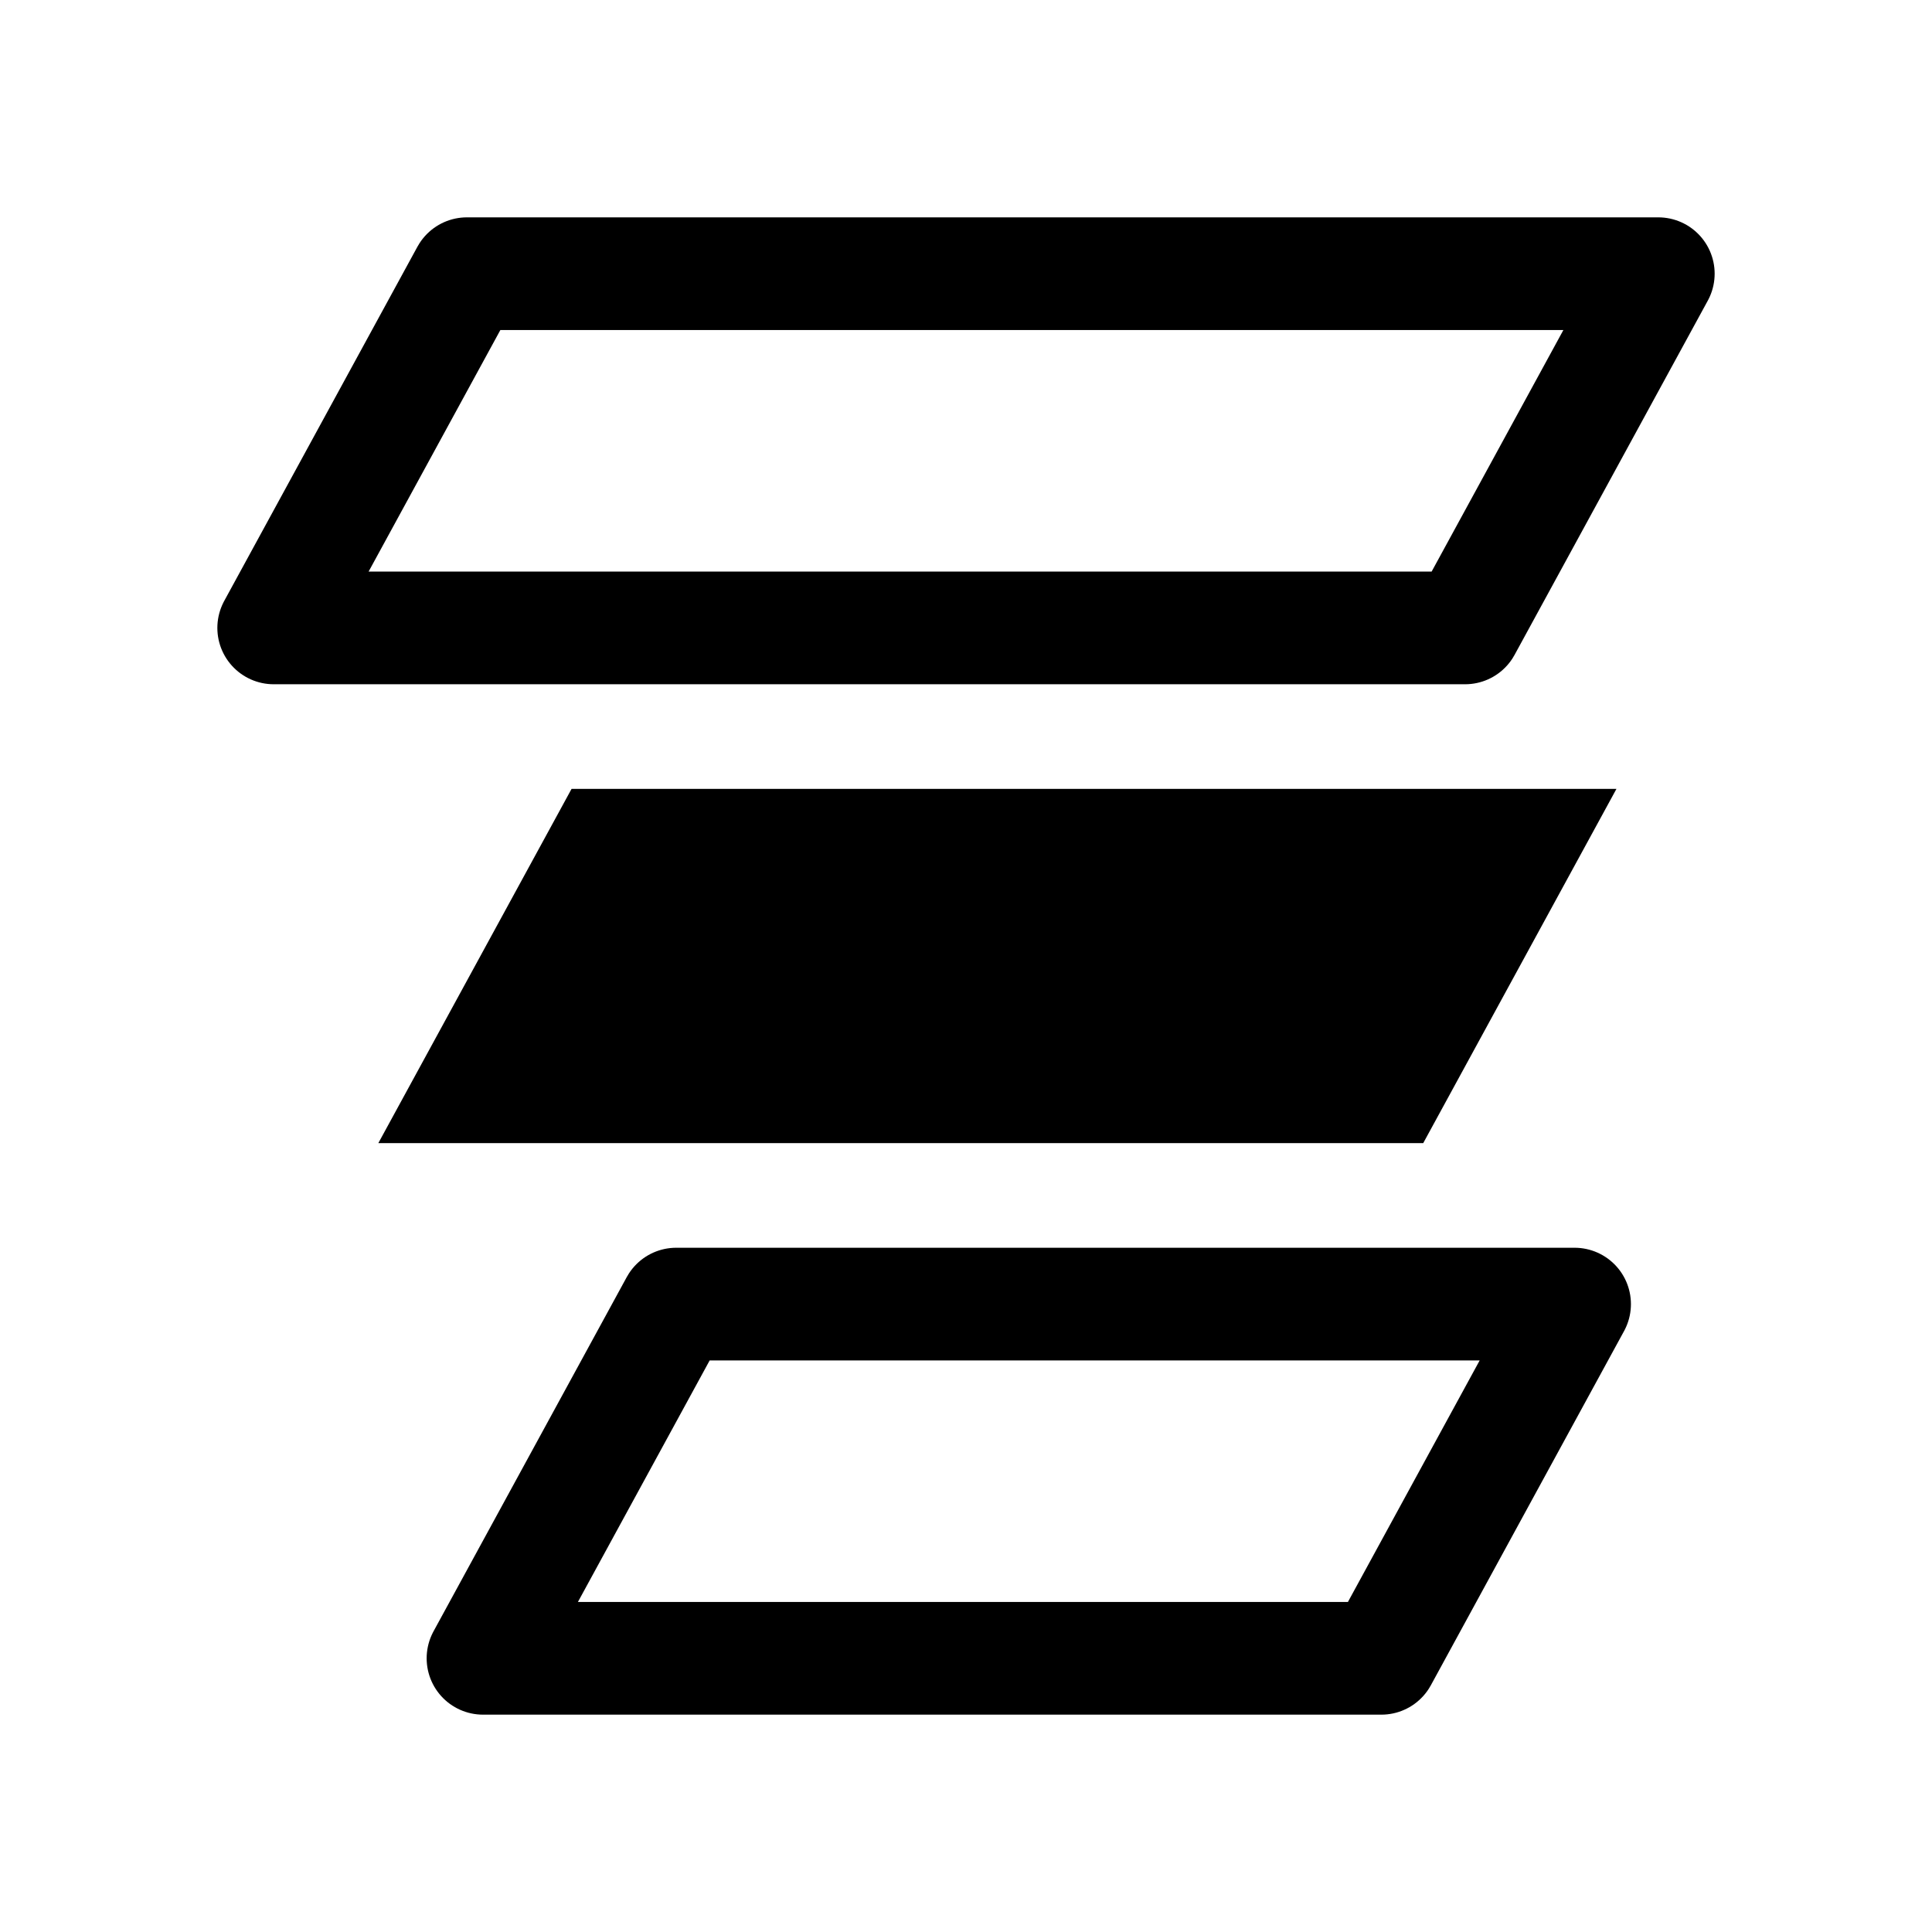
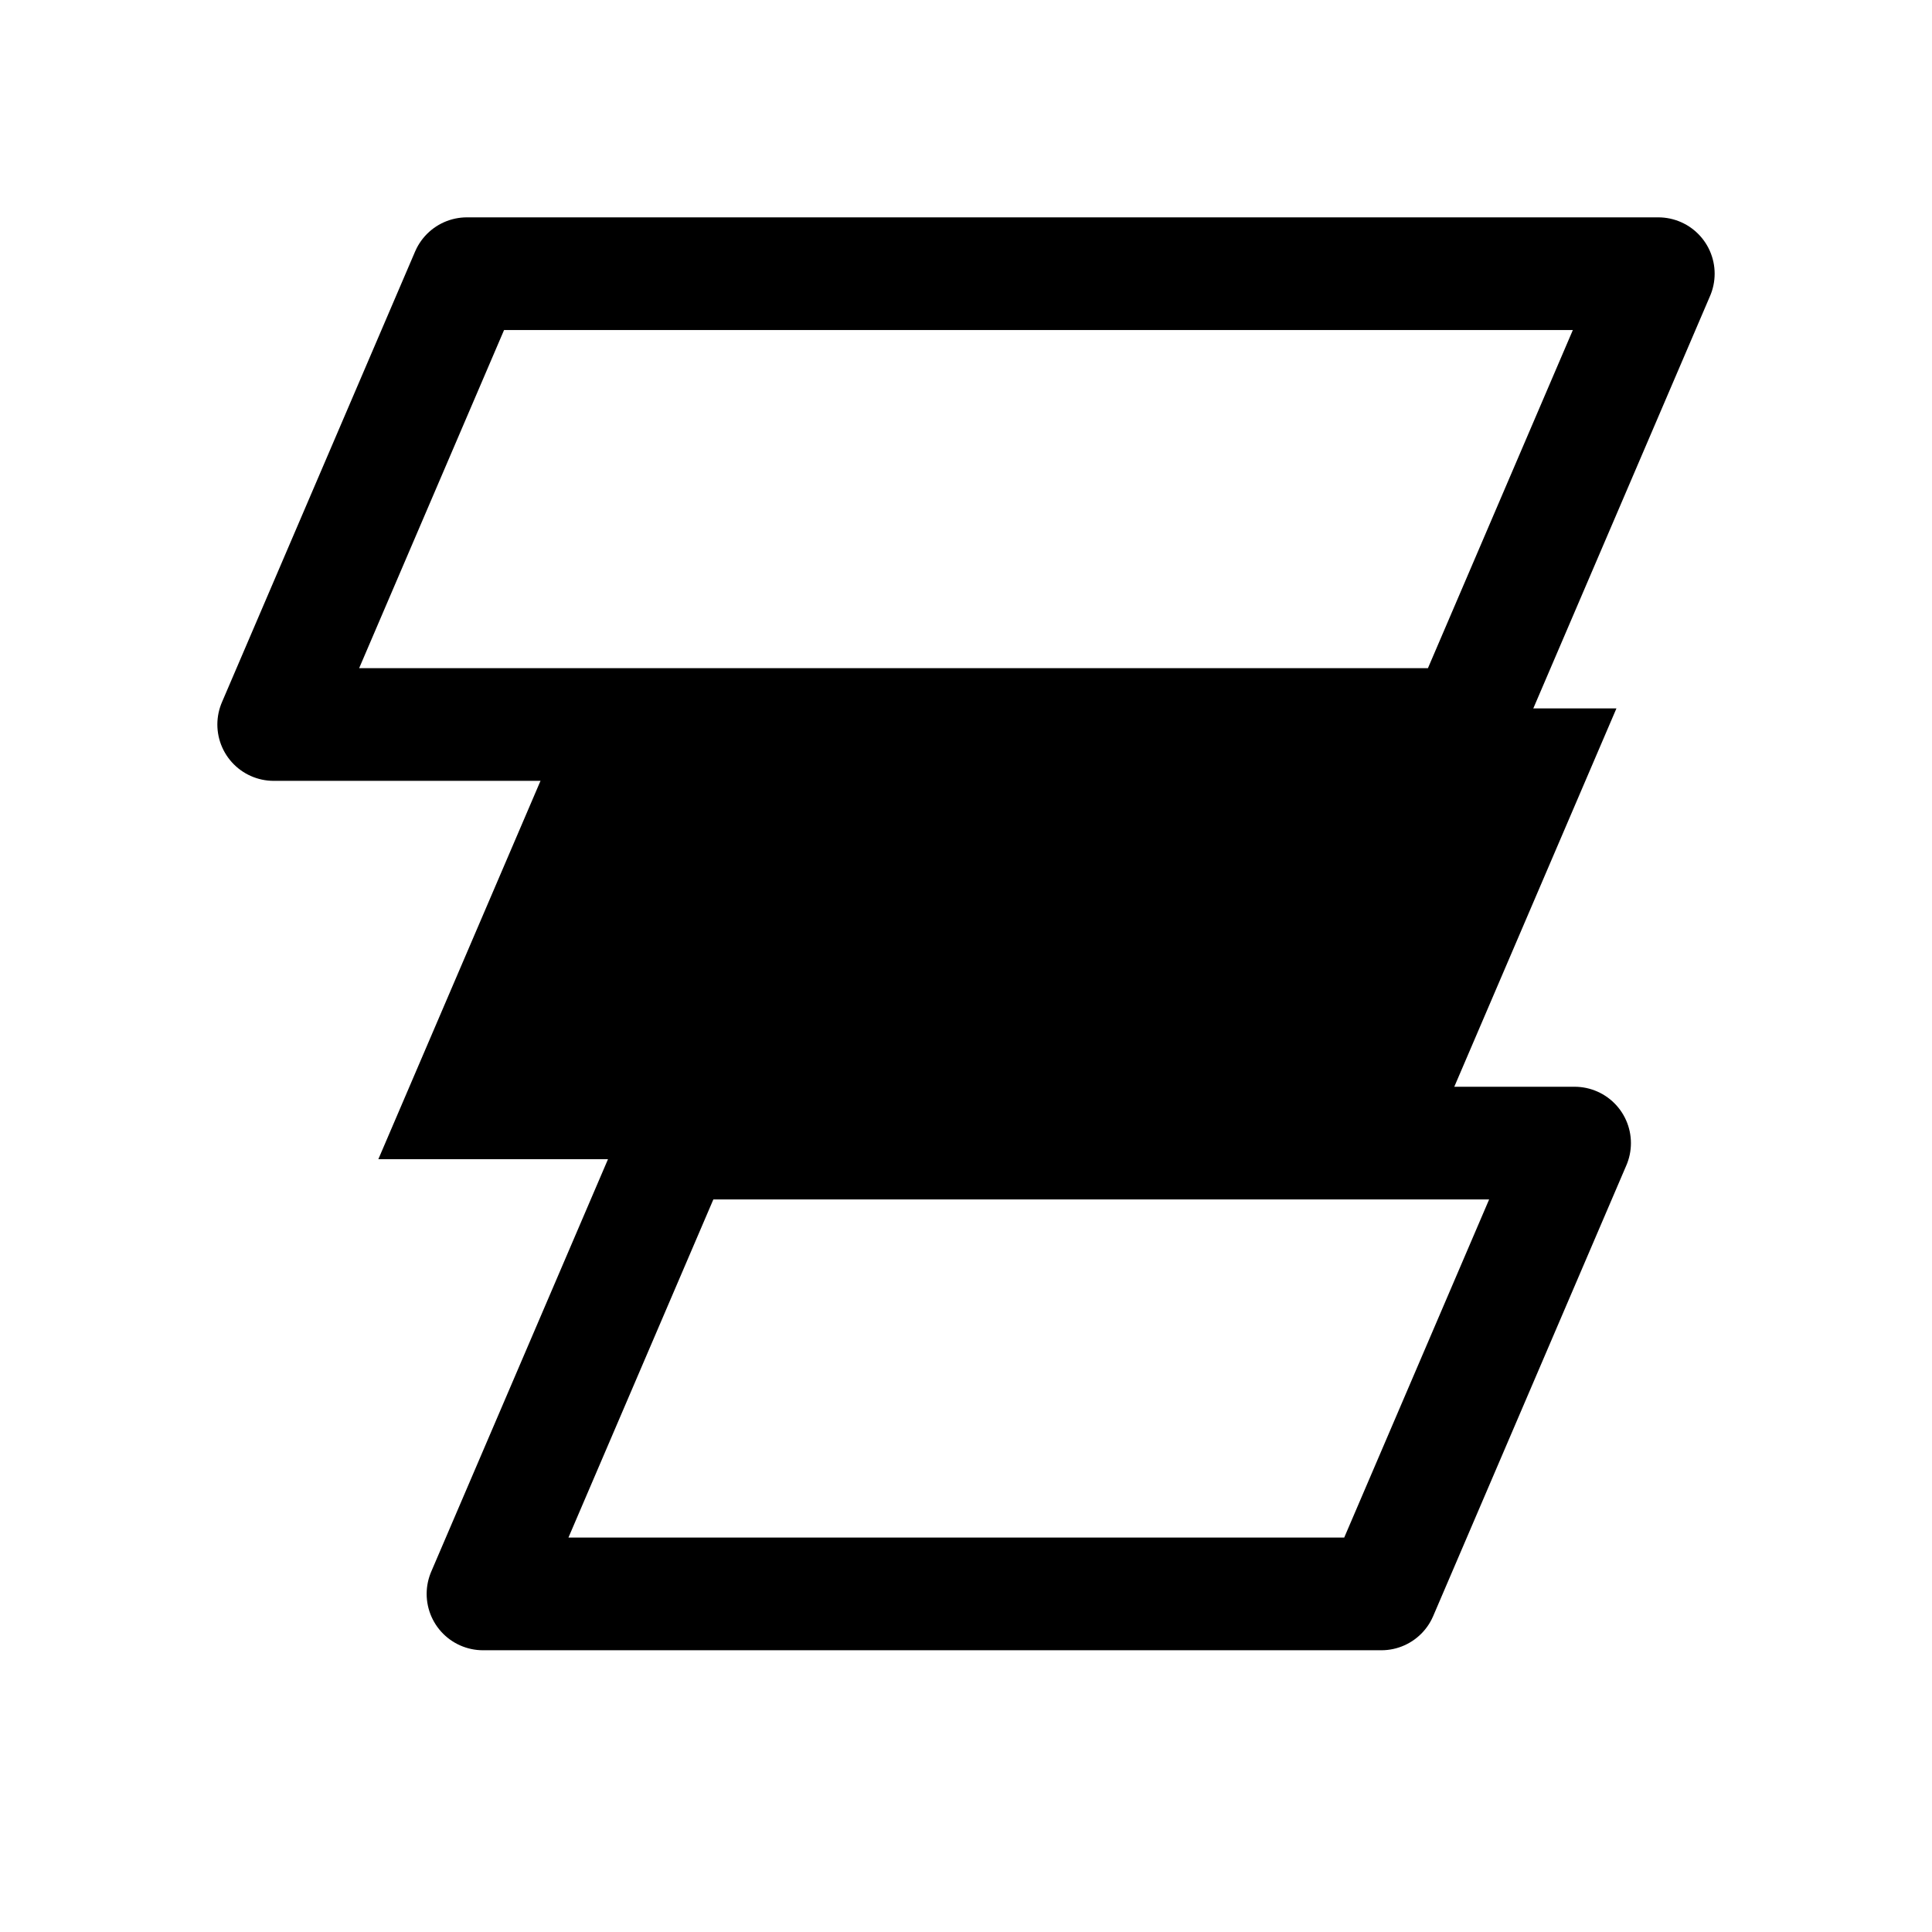
<svg xmlns="http://www.w3.org/2000/svg" viewBox="0 0 24 24" width="24" height="24" fill="none" stroke="currentColor" stroke-width="1.4" stroke-linecap="round" stroke-linejoin="round">
-   <path d="M5.8,3.4L20.6,3.4L18.2,7.8L3.4,7.8Z M8.4,16.2L19.56,16.2L17.16,20.6L6,20.6Z" />
-   <path d="M7.1,9.8L20.08,9.8L17.68,14.2L4.7,14.2Z" fill="currentColor" stroke="none" />
+   <path d="M5.8,3.4L20.6,3.4L18.2,9L3.4,9Z M8.4,14.2L19.56,14.2L17.16,19.8L6,19.8Z" />
+   <path d="M7.1,8.8L20.08,8.8L17.68,14.4L4.7,14.4Z" fill="currentColor" stroke="none" />
</svg>
